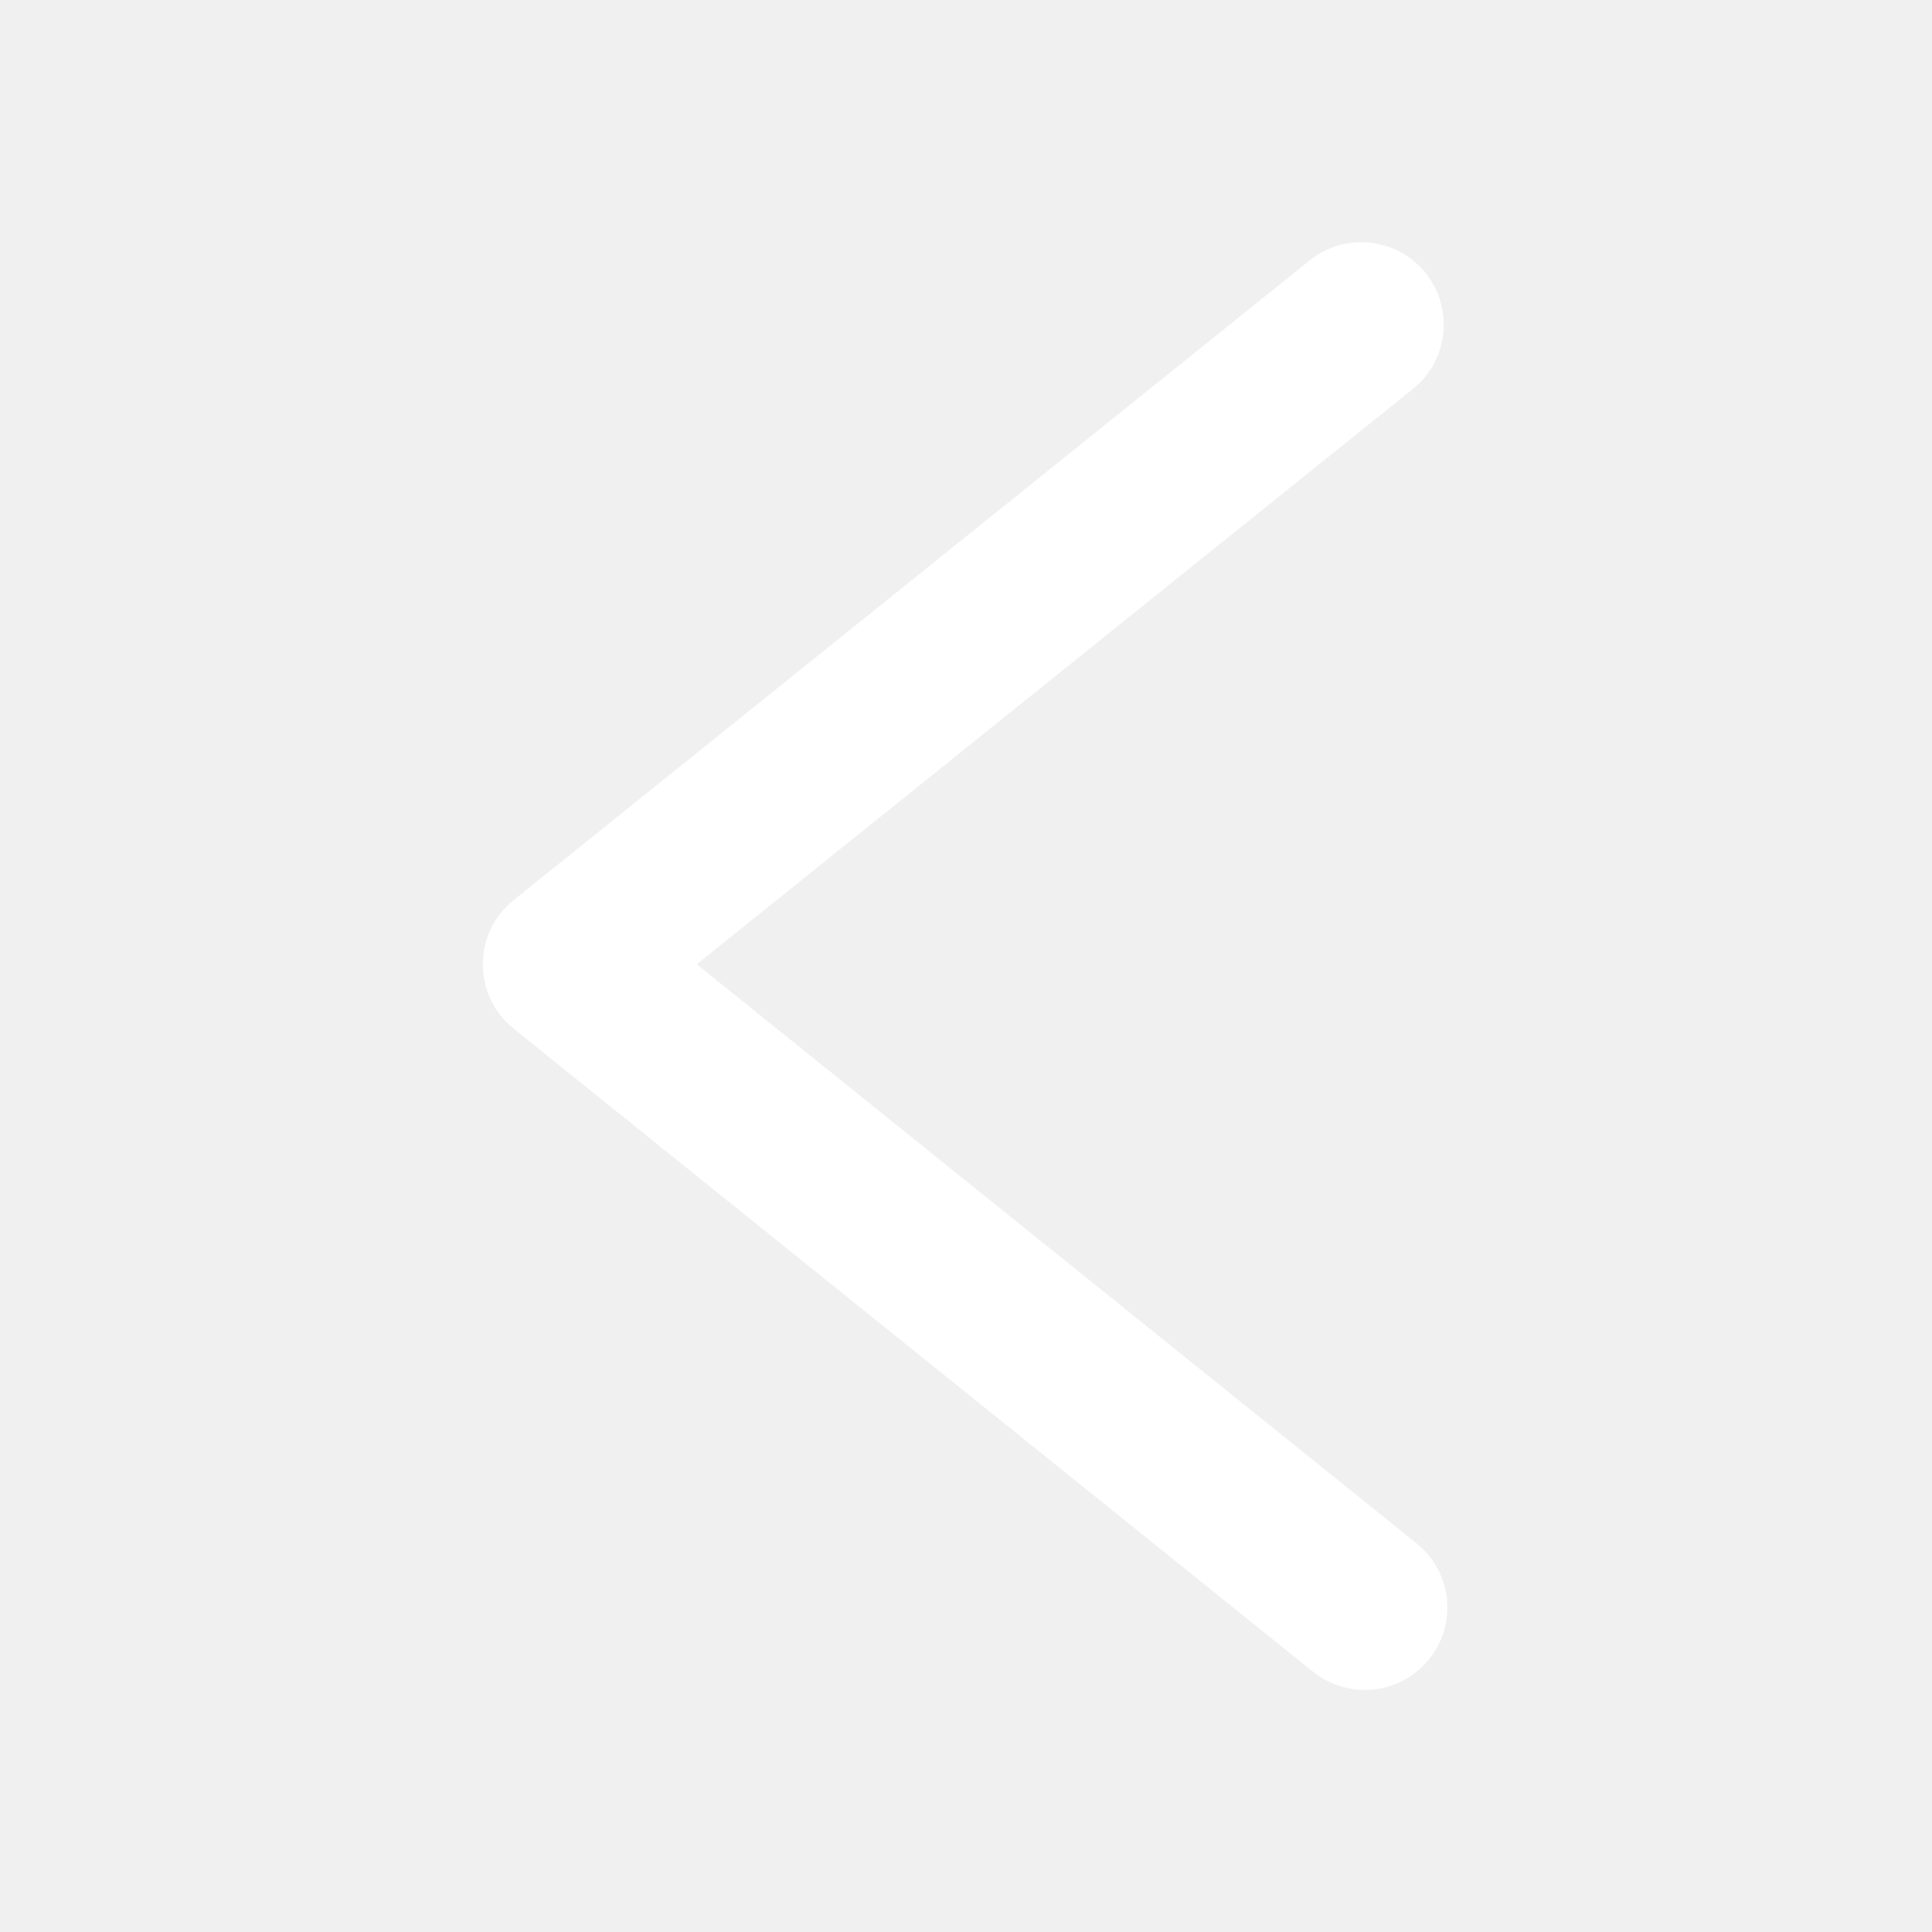
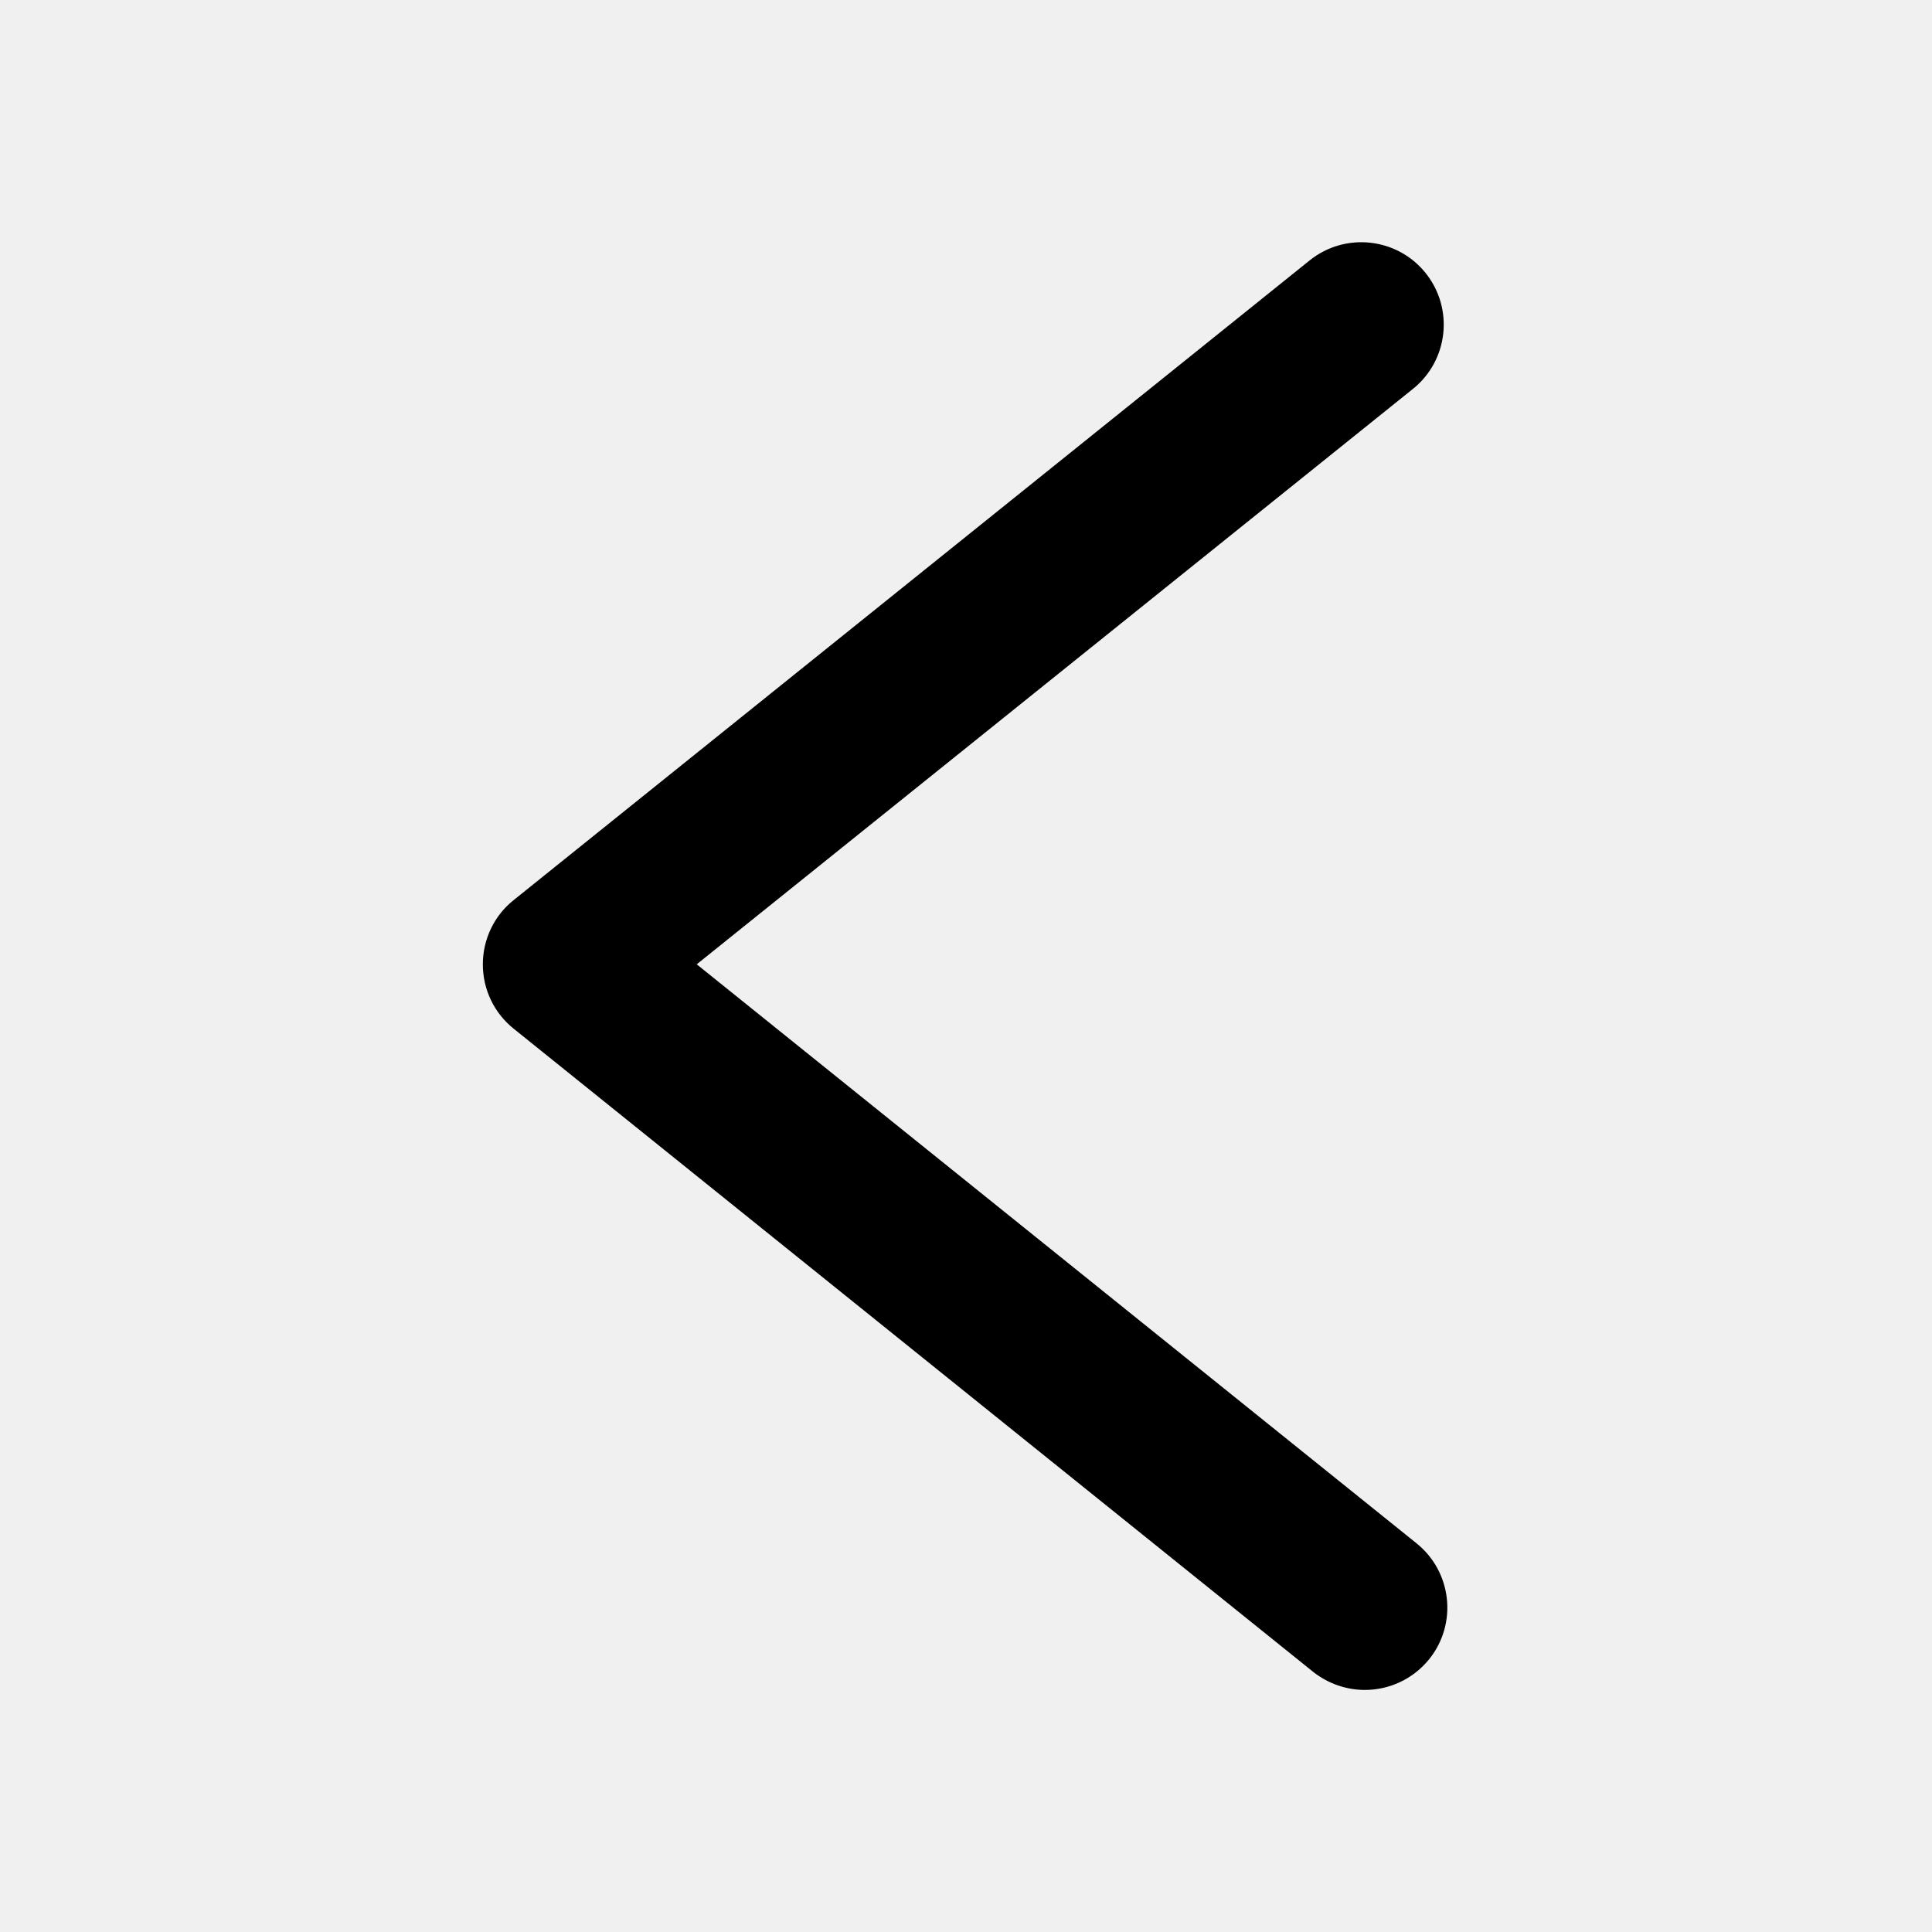
<svg xmlns="http://www.w3.org/2000/svg" width="24" height="24" viewBox="0 0 24 24" fill="none">
-   <path d="M16.955 20.993C16.73 20.993 16.502 20.918 16.312 20.768L6.38 12.778C6.138 12.584 5.998 12.291 5.998 11.979C5.998 11.67 6.138 11.374 6.38 11.182L16.27 3.234C16.711 2.881 17.355 2.951 17.709 3.391C18.063 3.832 17.993 4.477 17.552 4.831L8.655 11.979L17.597 19.172C18.037 19.526 18.108 20.17 17.754 20.611C17.55 20.862 17.255 20.993 16.955 20.993Z" fill="white" />
+   <path d="M16.955 20.993C16.73 20.993 16.502 20.918 16.312 20.768L6.38 12.778C6.138 12.584 5.998 12.291 5.998 11.979C5.998 11.67 6.138 11.374 6.38 11.182L16.27 3.234C16.711 2.881 17.355 2.951 17.709 3.391C18.063 3.832 17.993 4.477 17.552 4.831L8.655 11.979L17.597 19.172C18.037 19.526 18.108 20.17 17.754 20.611C17.55 20.862 17.255 20.993 16.955 20.993Z" fill="currentColor" />
</svg>
